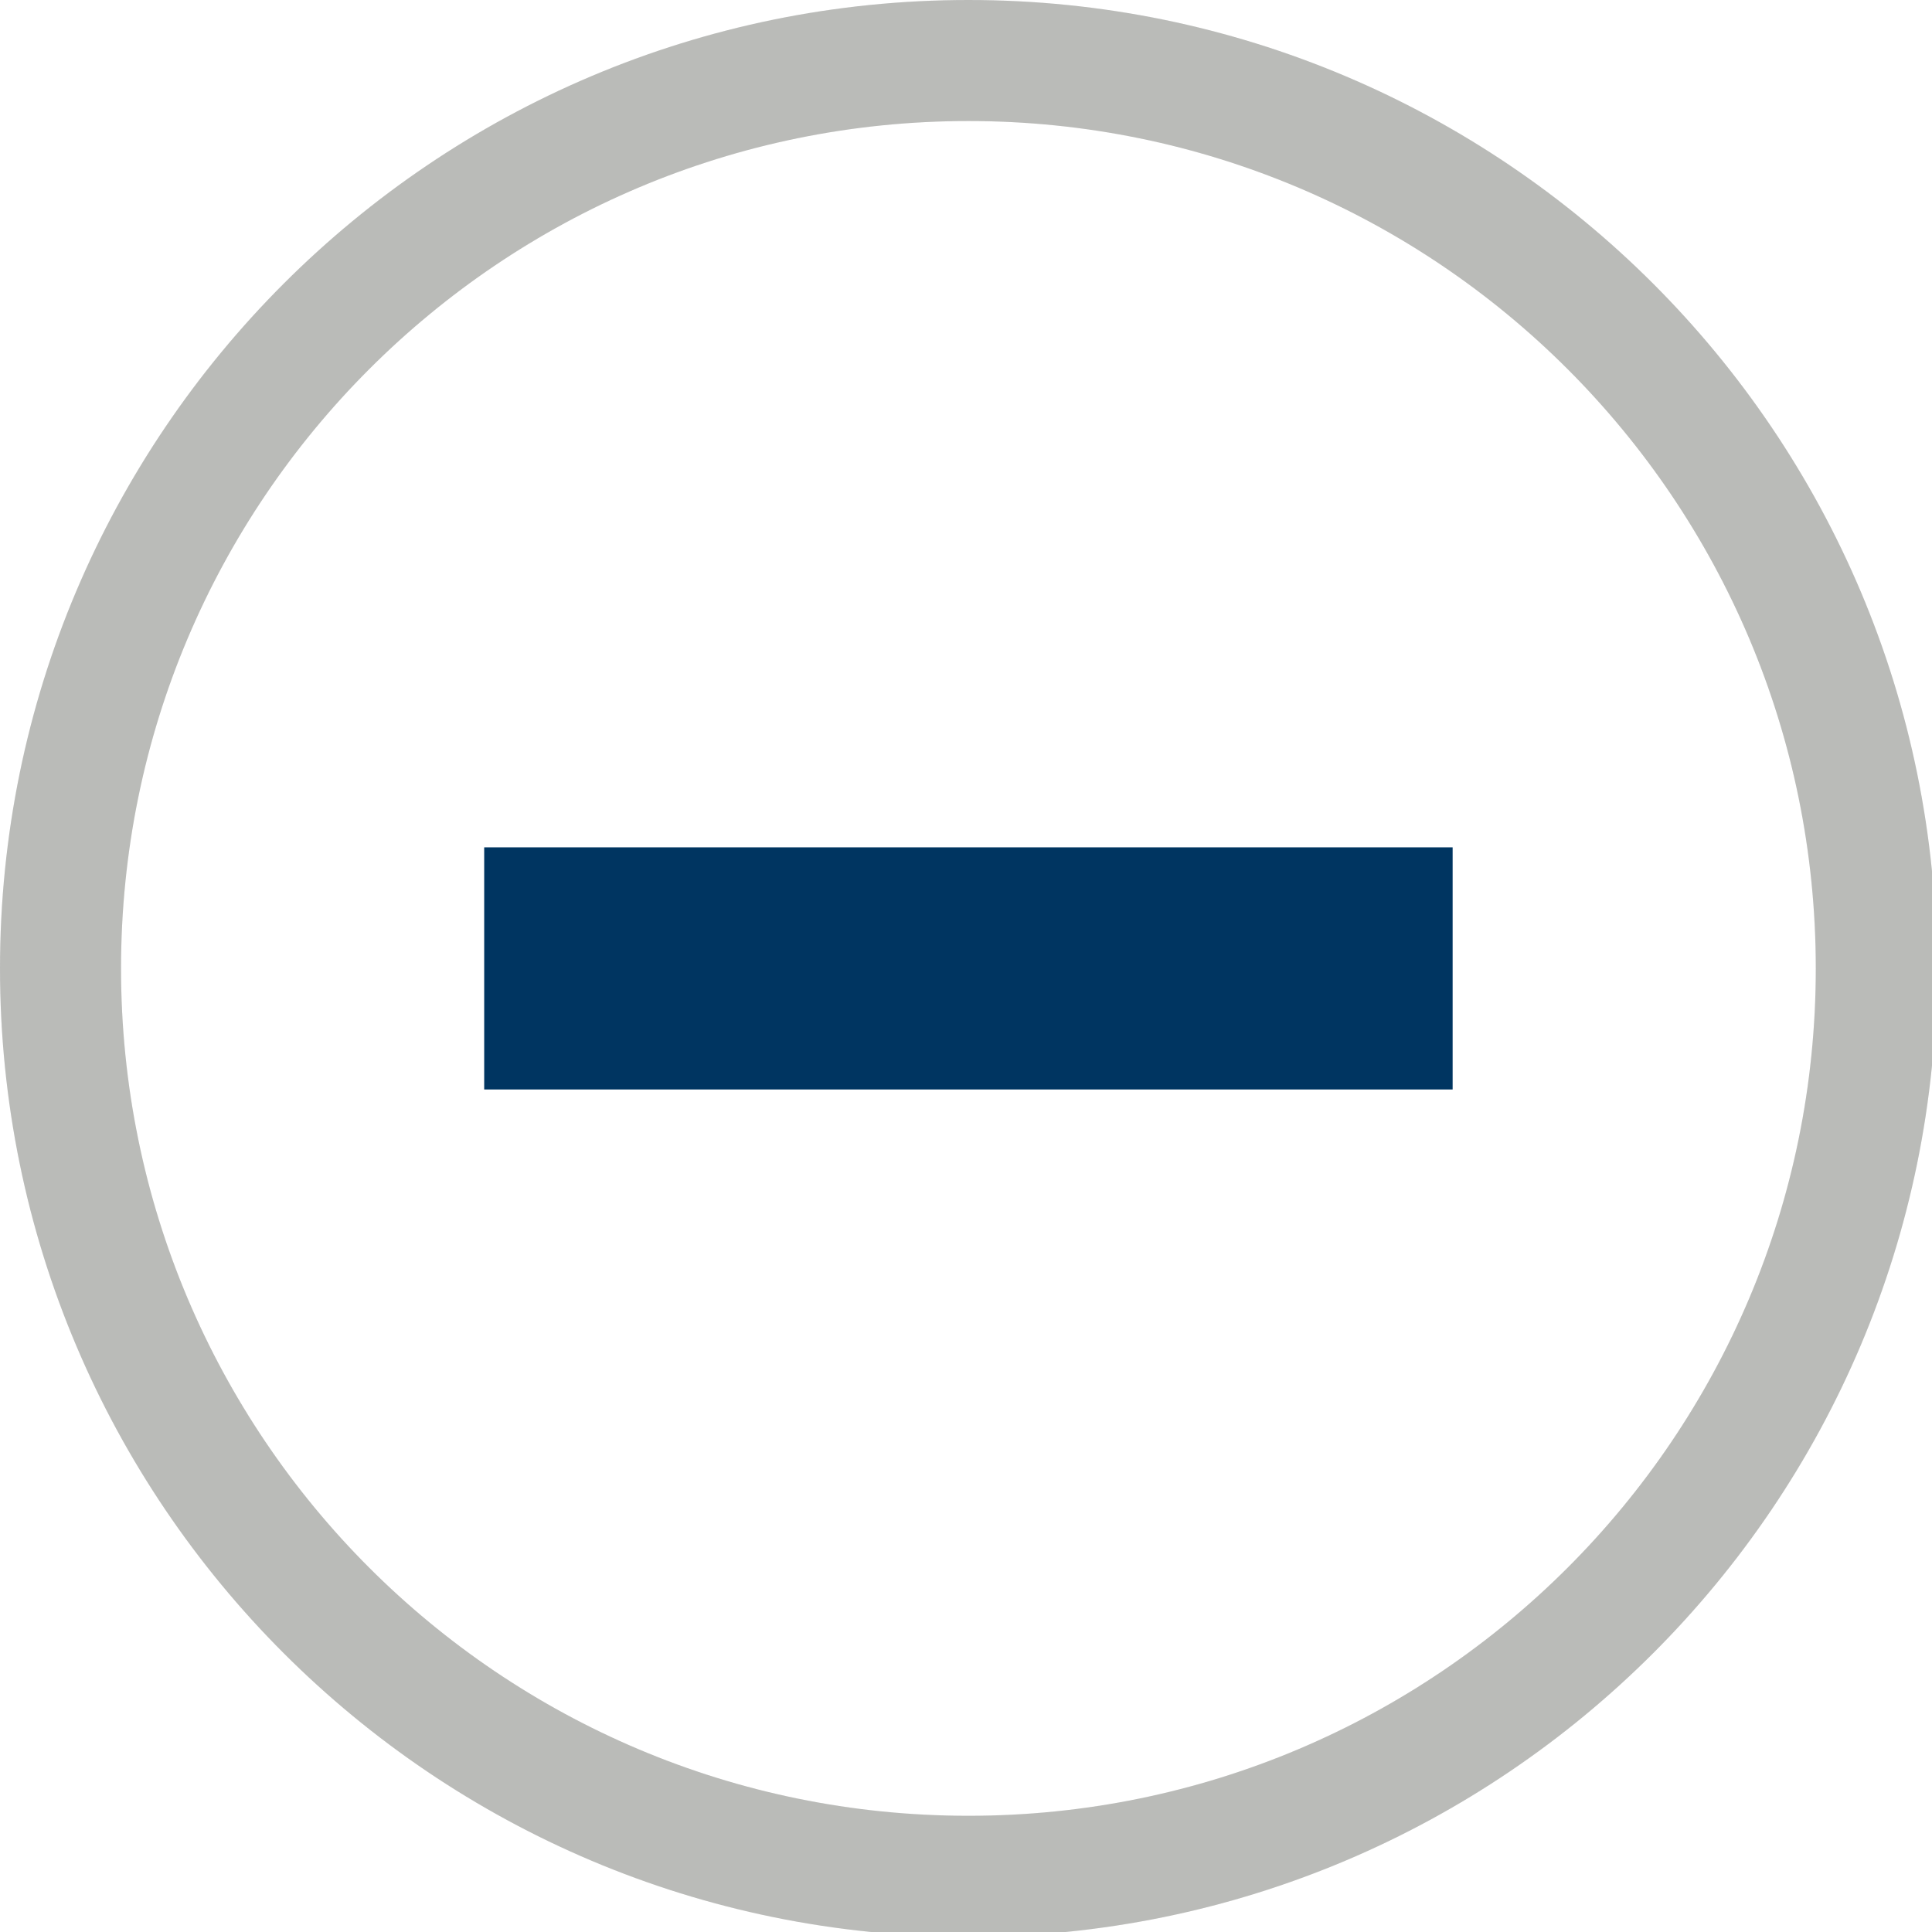
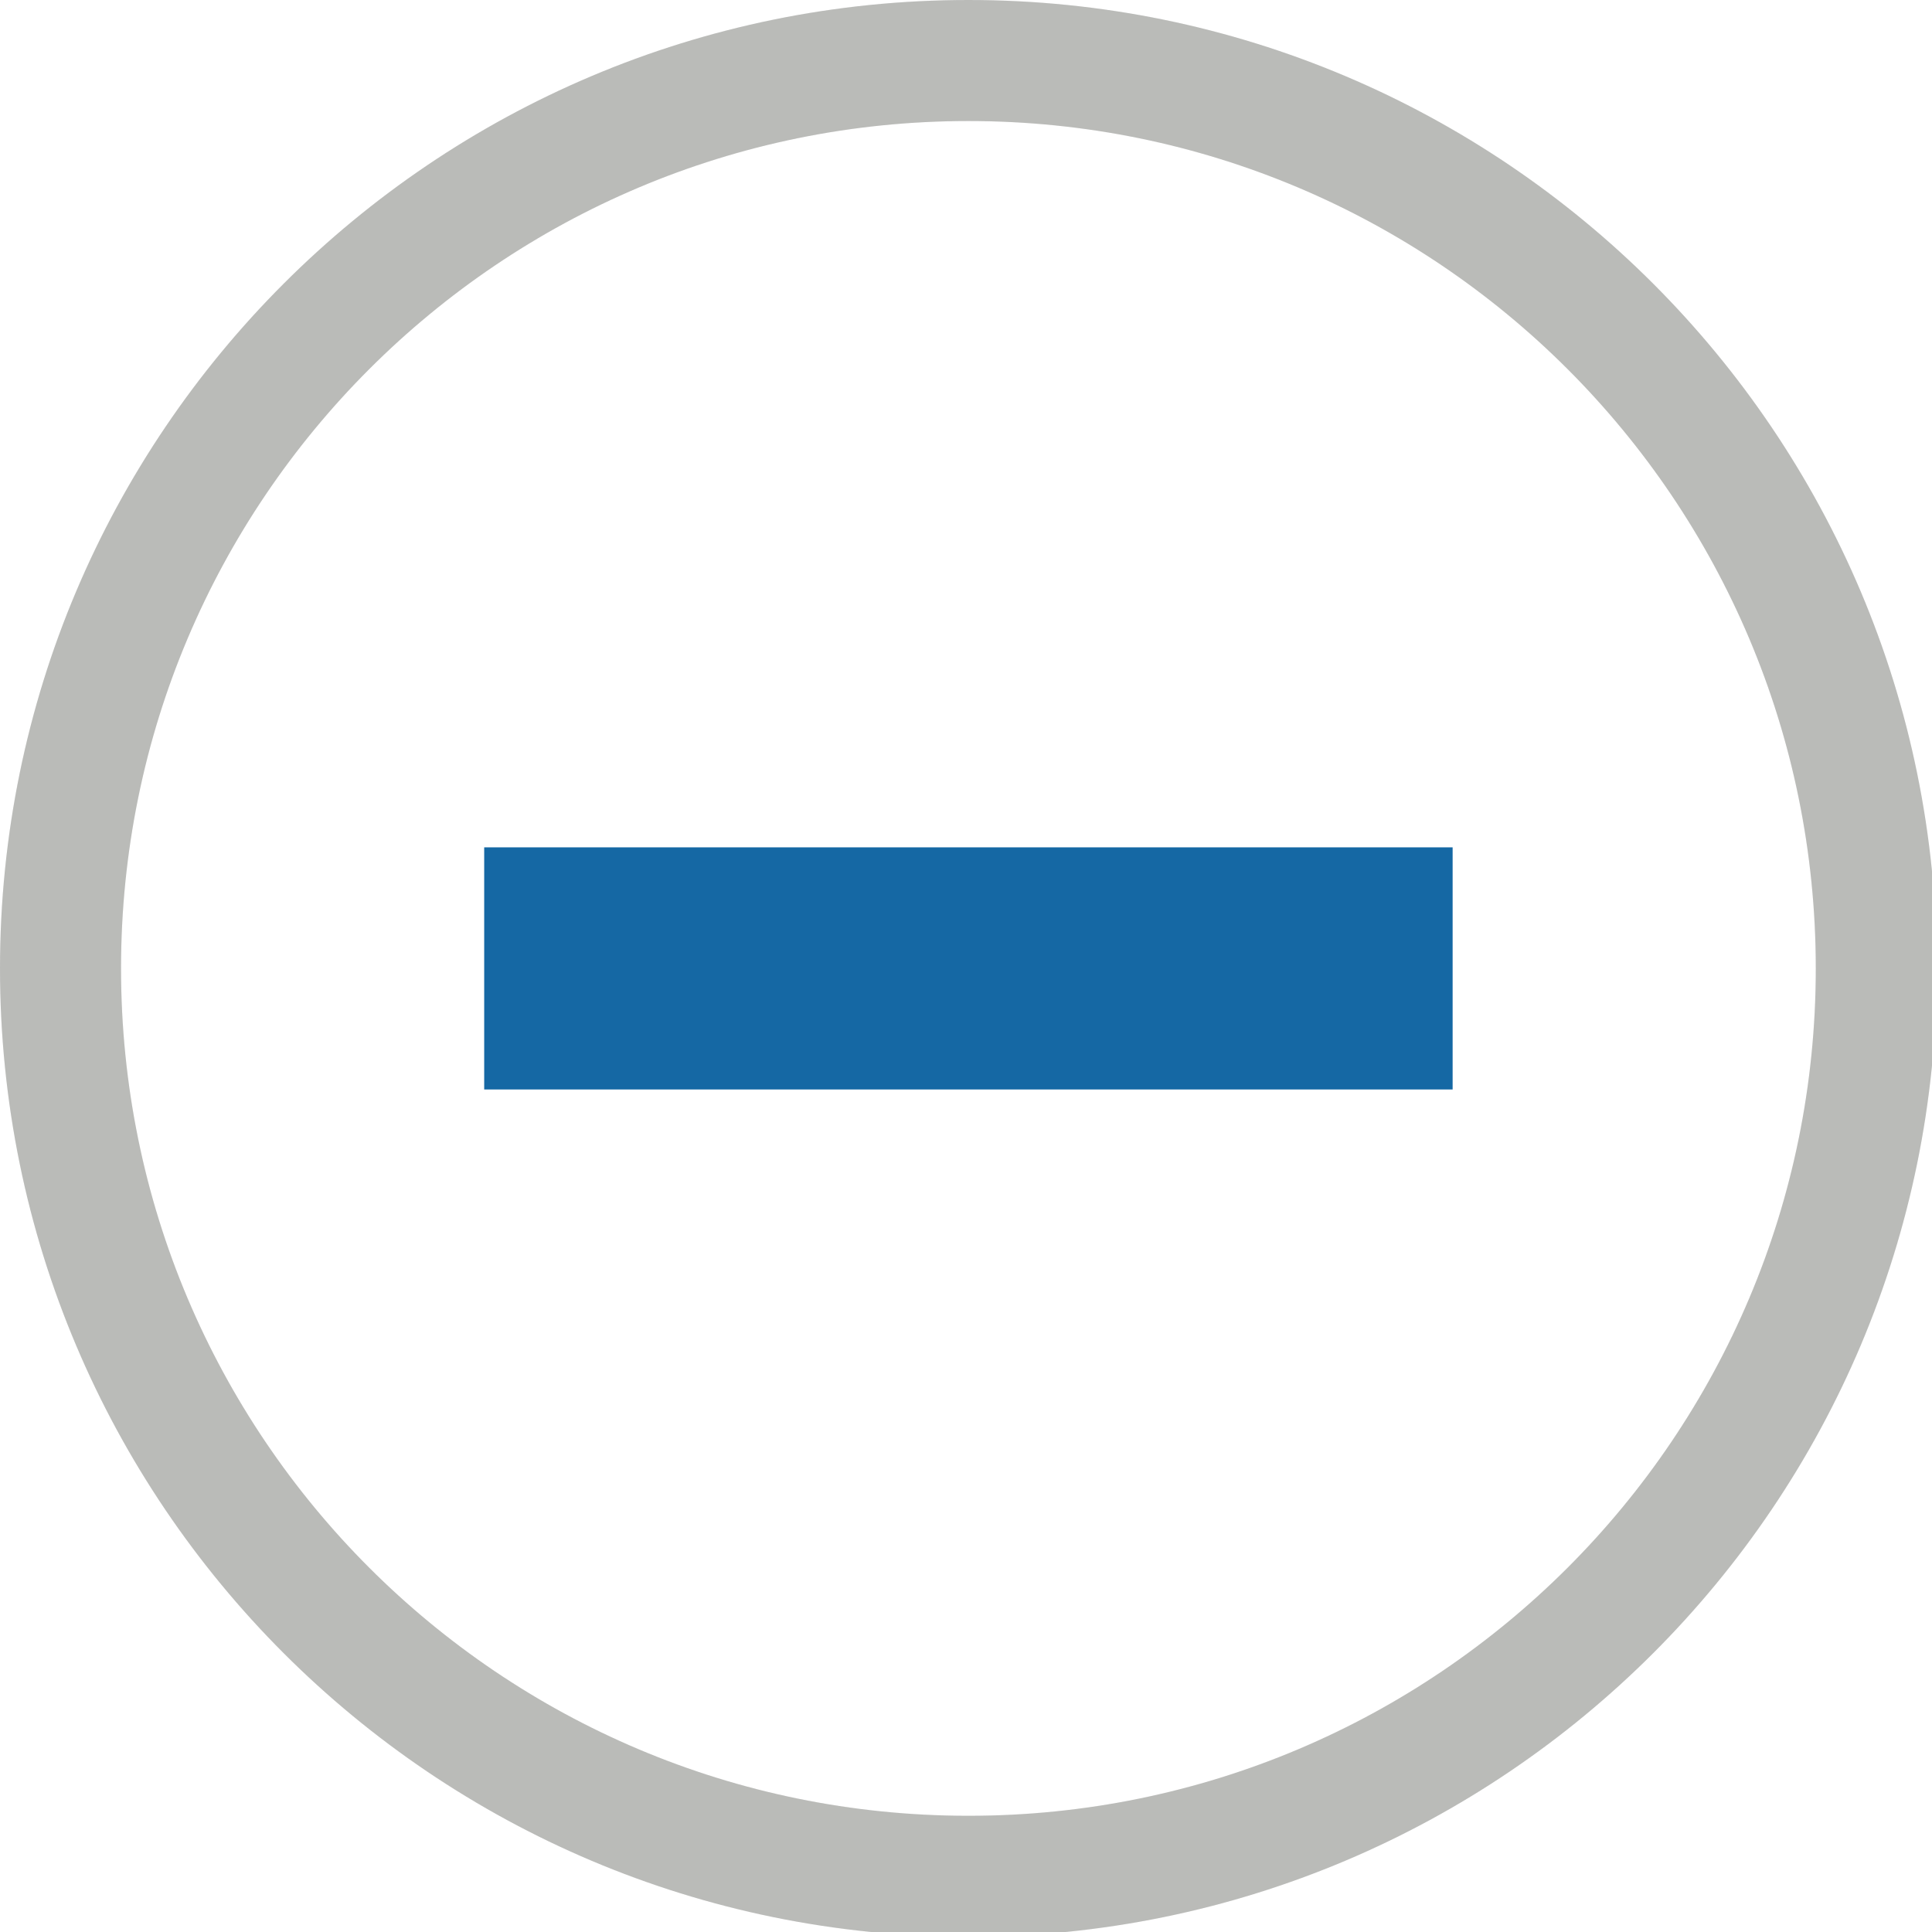
<svg xmlns="http://www.w3.org/2000/svg" width="133pt" height="133pt" viewBox="0 0 133 133" version="1.1">
  <g id="surface1">
    <path style=" stroke:none;fill-rule:nonzero;fill:#888a85;fill-opacity:0.5;" d="M 66.668 0 C 29.852 0 0 29.852 0 66.668 C 0 103.484 29.852 133.332 66.668 133.332 C 103.484 133.332 133.332 103.484 133.332 66.668 C 133.332 29.852 103.484 0 66.668 0 Z M 66.668 8.332 C 98.895 8.332 125 34.441 125 66.668 C 125 98.895 98.895 125 66.668 125 C 34.441 125 8.332 98.895 8.332 66.668 C 8.332 34.441 34.441 8.332 66.668 8.332 Z M 66.668 8.332 " />
    <path style=" stroke:none;fill-rule:nonzero;fill:#888a85;fill-opacity:0.15;" d="M 66.668 0 C 29.852 0 0 29.852 0 66.668 C 0 103.484 29.852 133.332 66.668 133.332 C 103.484 133.332 133.332 103.484 133.332 66.668 C 133.332 29.852 103.484 0 66.668 0 Z M 66.668 8.332 C 98.895 8.332 125 34.441 125 66.668 C 125 98.895 98.895 125 66.668 125 C 34.441 125 8.332 98.895 8.332 66.668 C 8.332 34.441 34.441 8.332 66.668 8.332 Z M 66.668 8.332 " />
-     <path style=" stroke:none;fill-rule:nonzero;fill:#003561;fill-opacity:1;" d="M 33.332 58.332 L 100 58.332 L 100 75 L 33.332 75 Z M 33.332 58.332 " />
+     <path style=" stroke:none;fill-rule:nonzero;fill:#1568A4;fill-opacity:1;" d="M 33.332 58.332 L 100 58.332 L 100 75 L 33.332 75 Z M 33.332 58.332 " />
  </g>
</svg>
